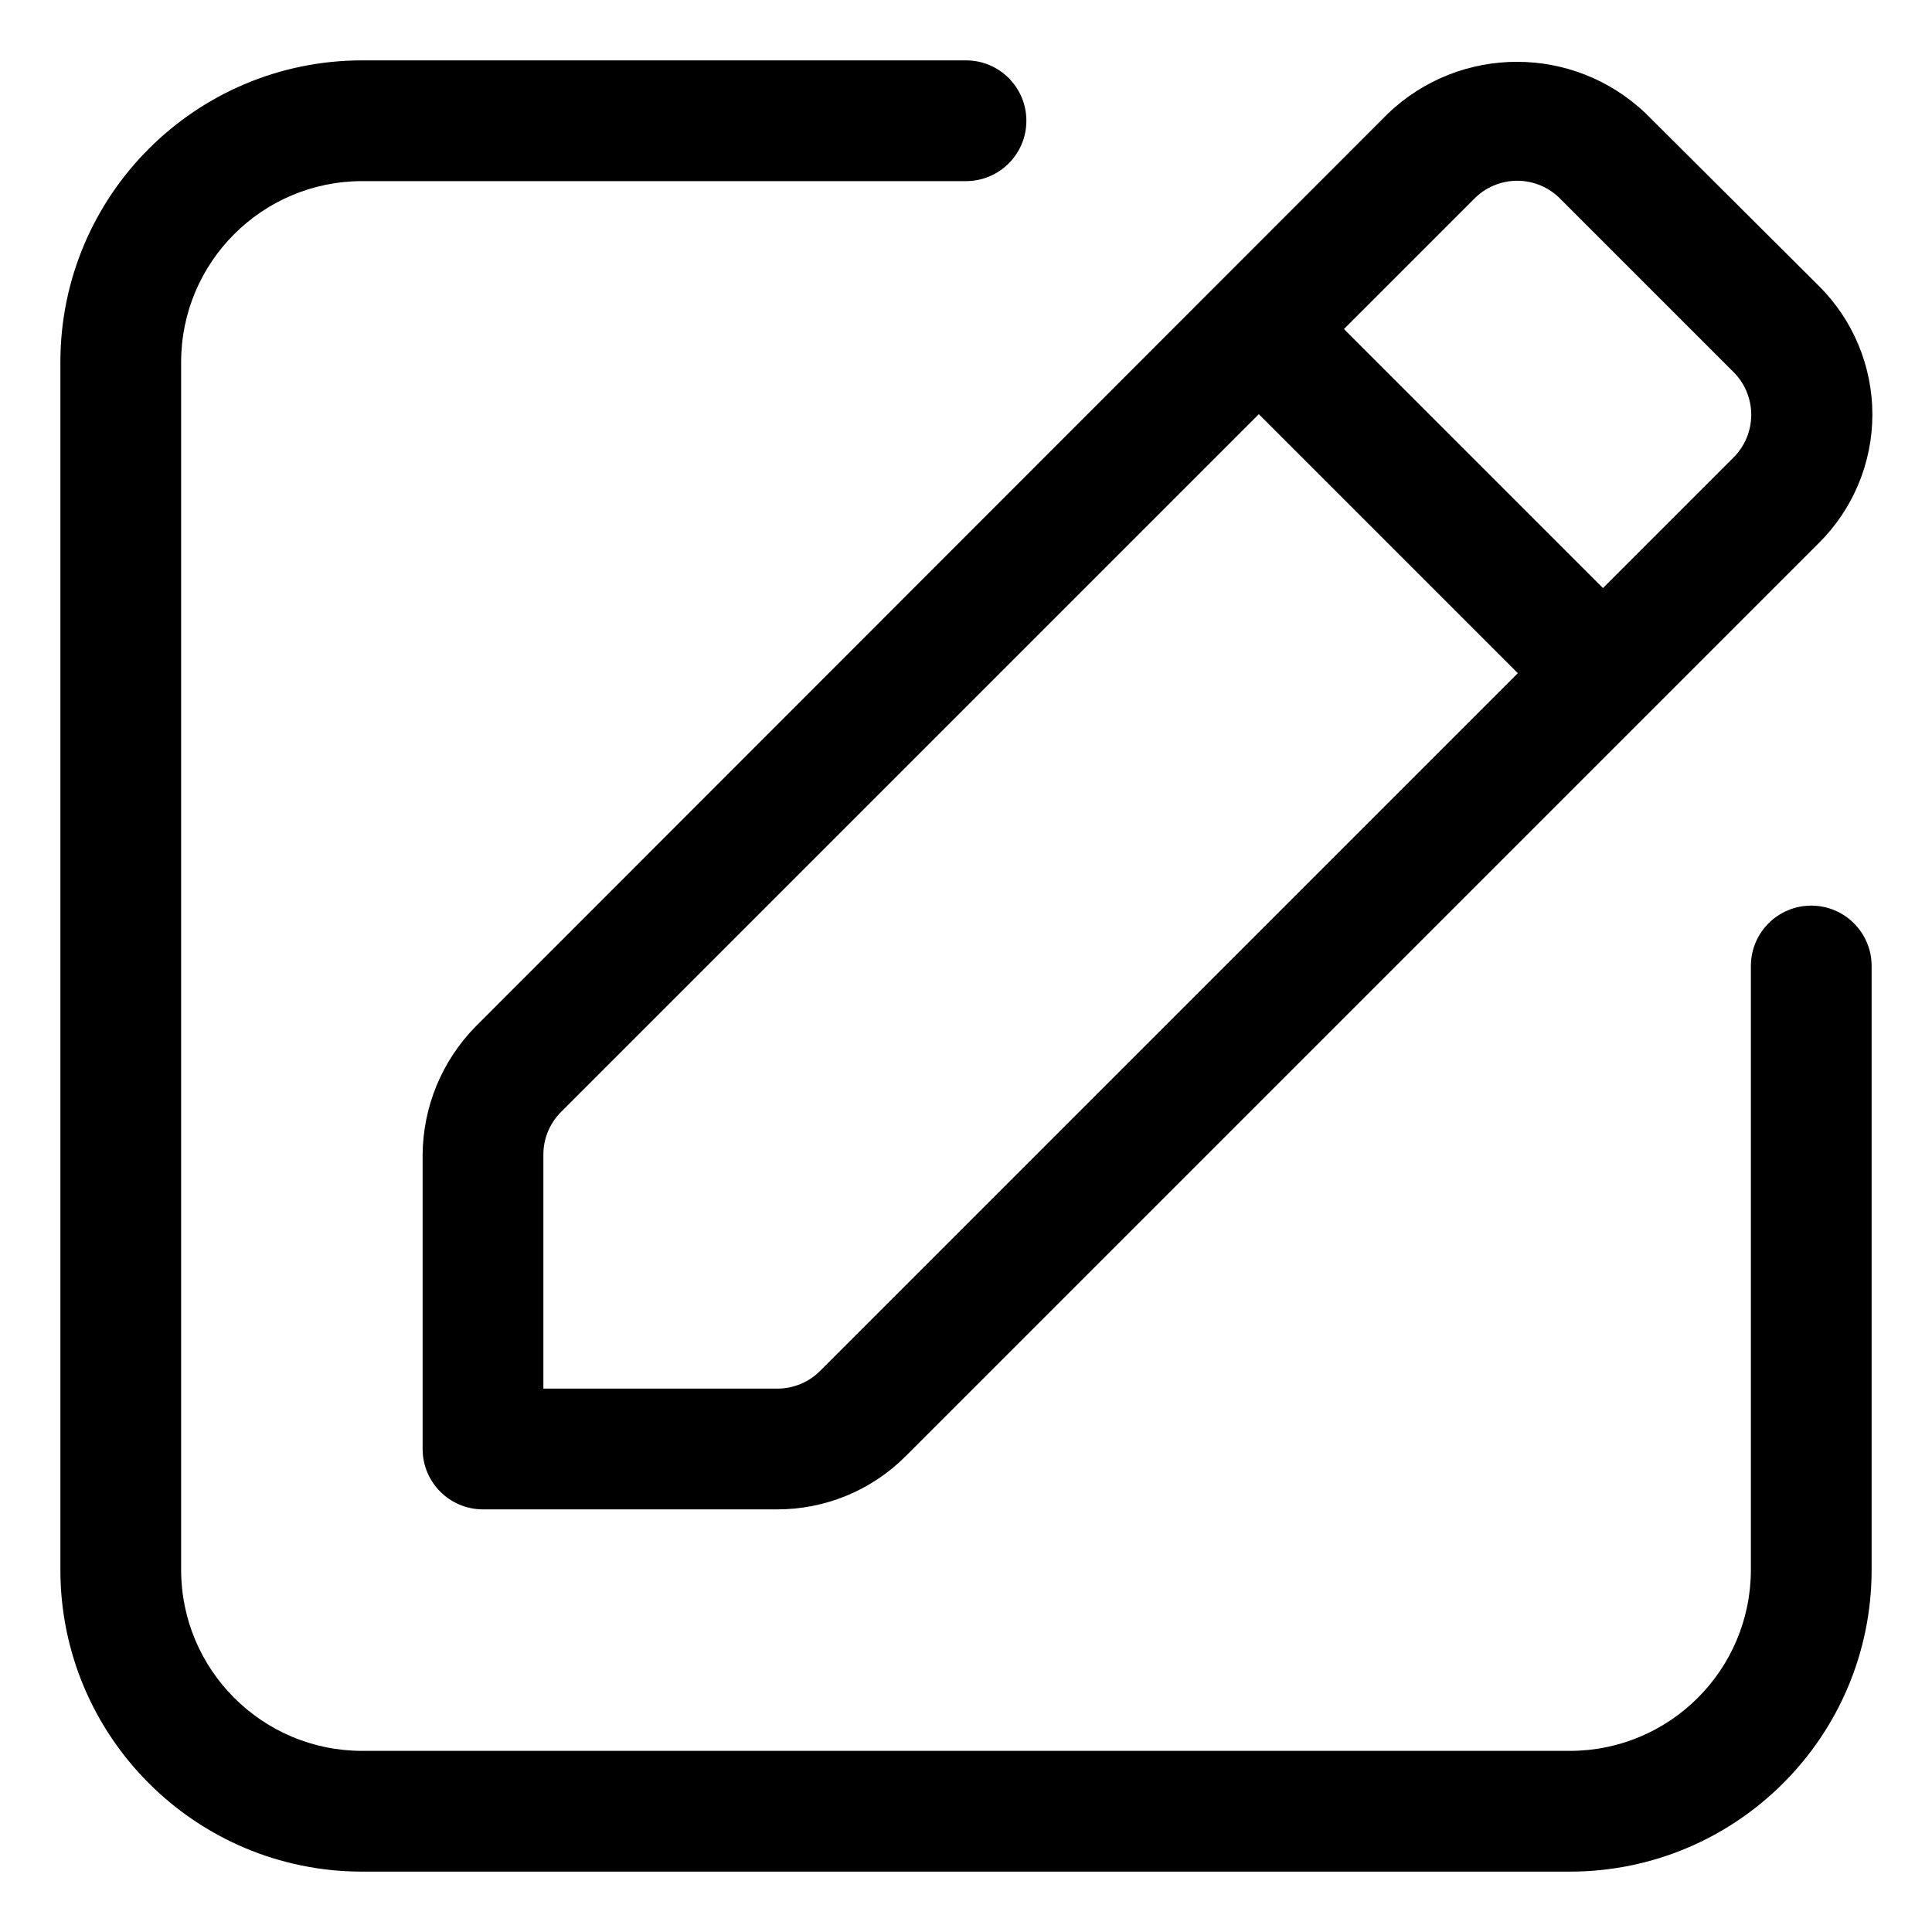
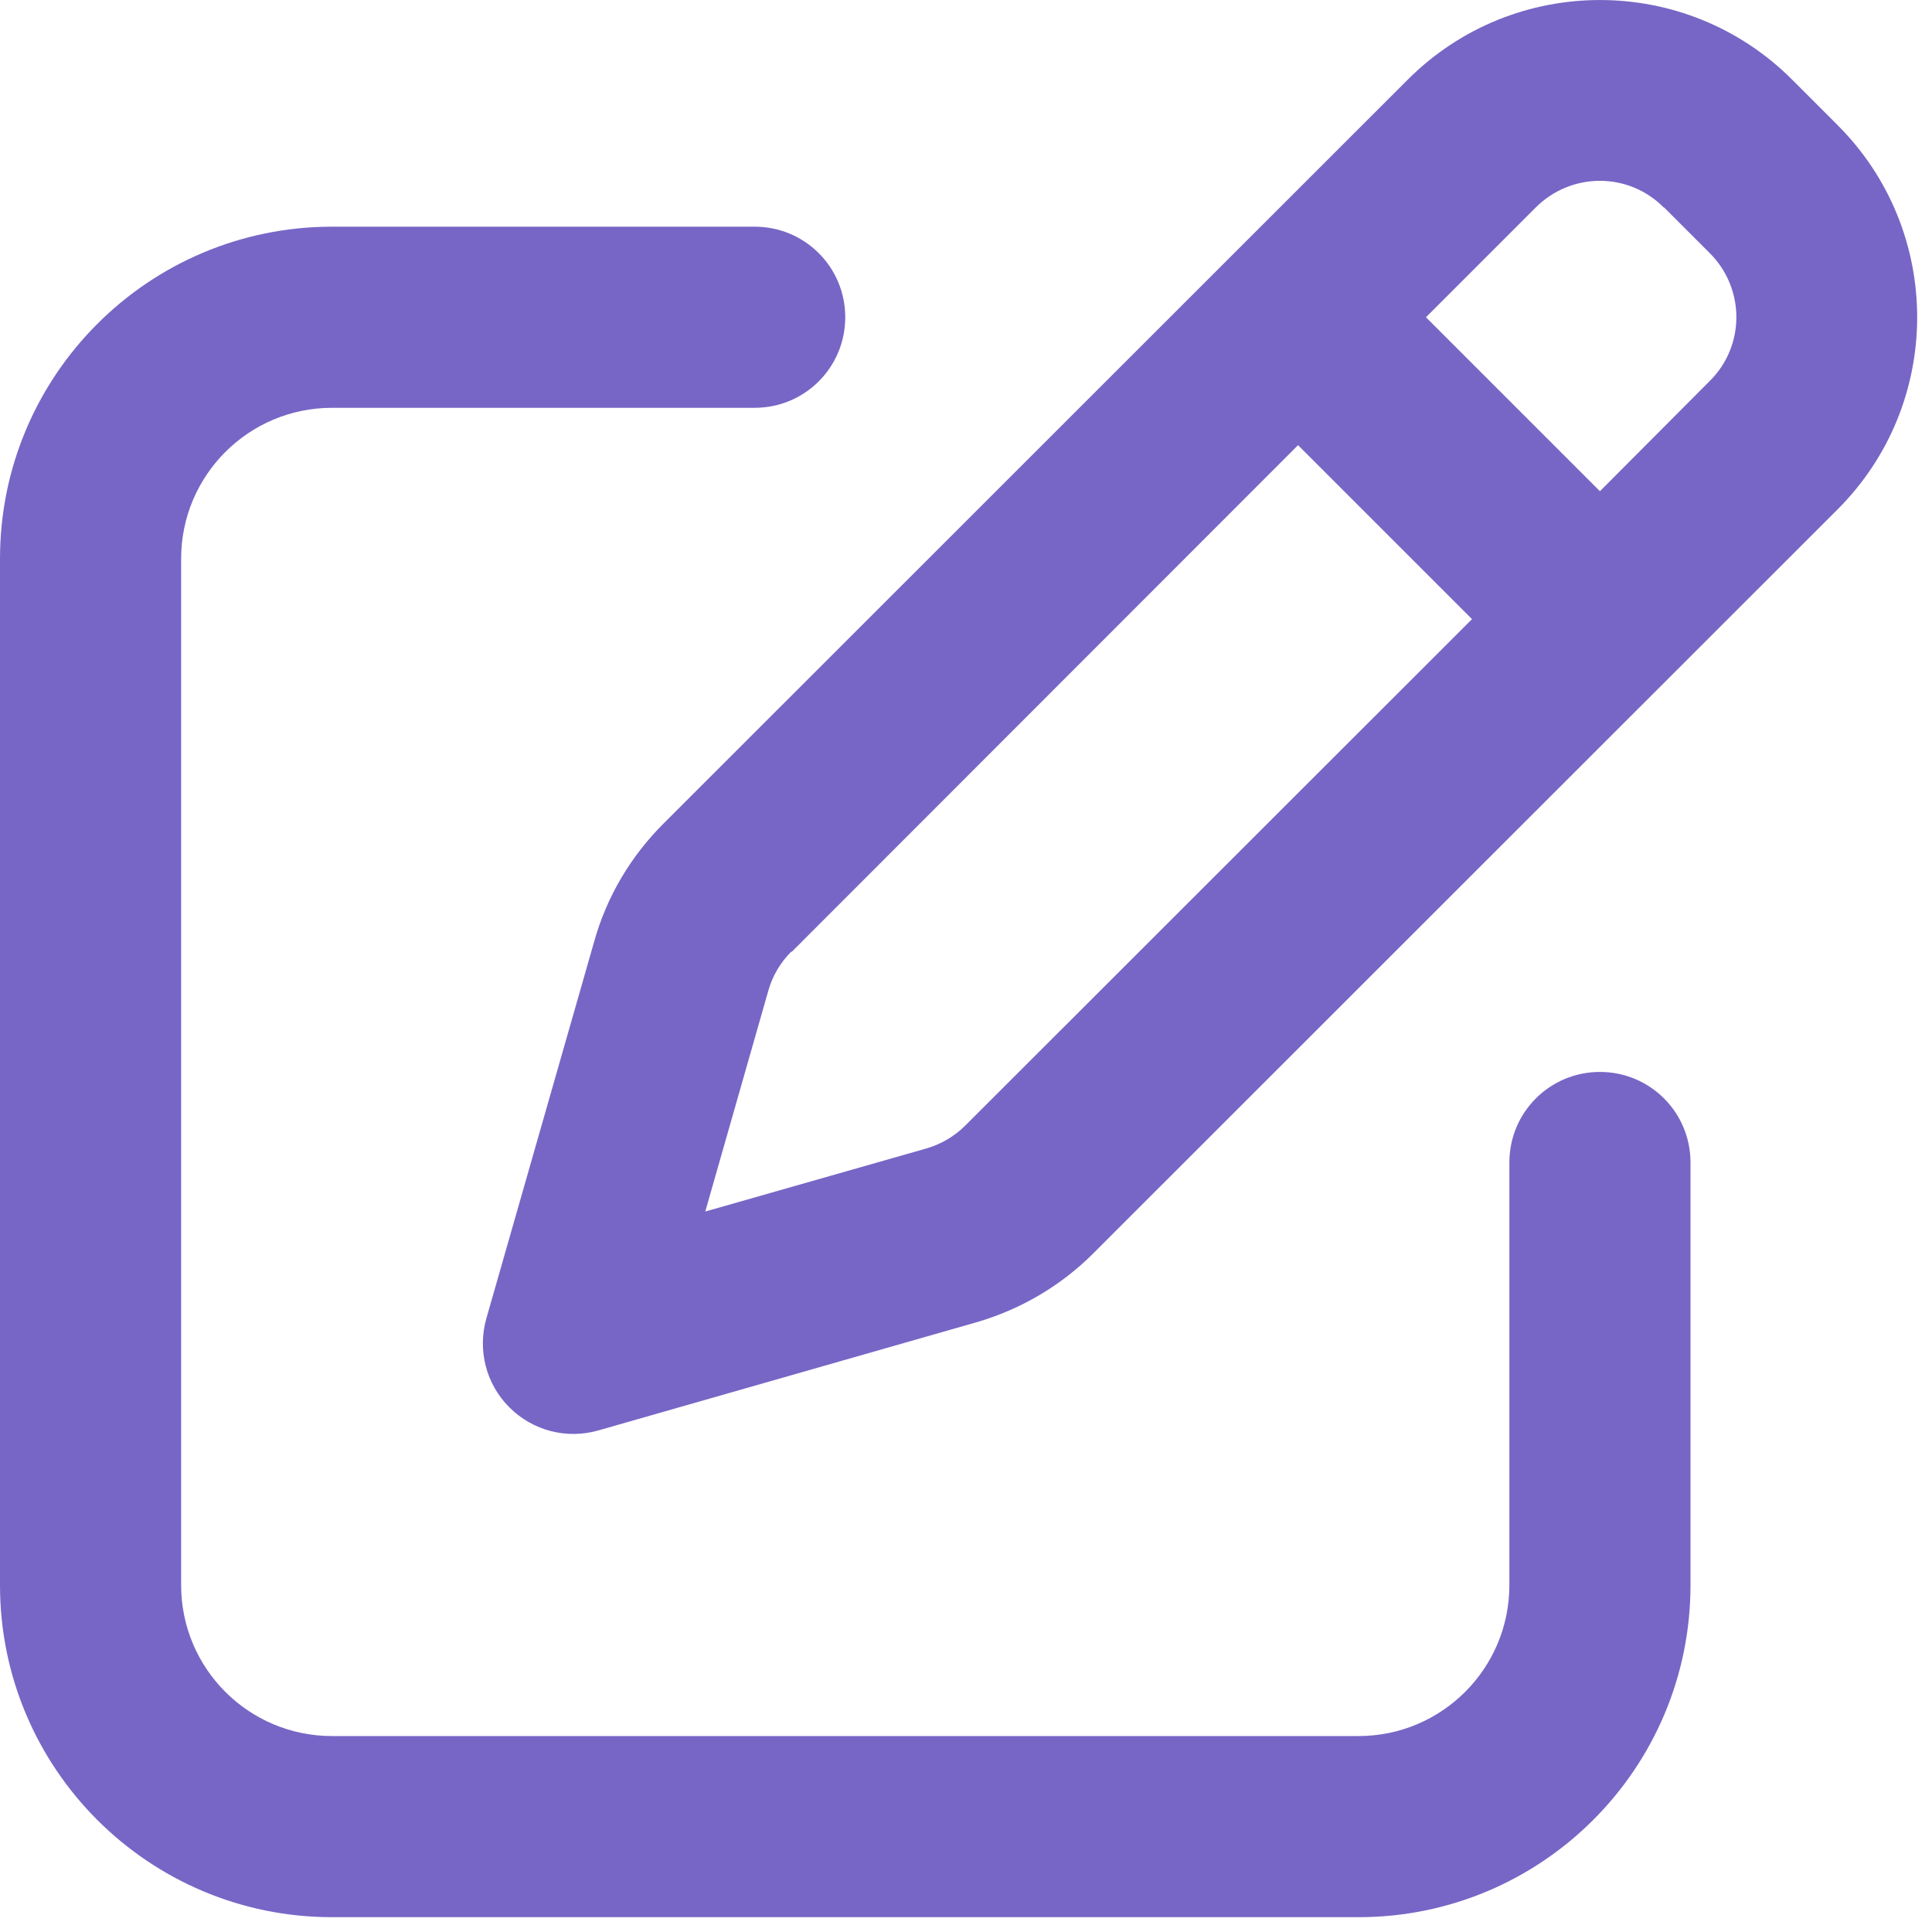
- <svg xmlns="http://www.w3.org/2000/svg" viewBox="0 0 32 32" id="edit">
-   <path d="M30 15a1 1 0 0 0-1 1v10a3 3 0 0 1-3 3H6a3 3 0 0 1-3-3V6a3 3 0 0 1 3-3h10a1 1 0 0 0 0-2H6a5 5 0 0 0-5 5v20a5 5 0 0 0 5 5h20a5 5 0 0 0 5-5V16a1 1 0 0 0-1-1Z" />
-   <path d="M7 19.13V24a1 1 0 0 0 1 1h4.87a3 3 0 0 0 2.13-.88L30.12 9a3 3 0 0 0 0-4.27l-2.86-2.85a3.09 3.09 0 0 0-4.27 0L7.88 17A3.06 3.06 0 0 0 7 19.13ZM24.41 3.3a1 1 0 0 1 1.44 0l2.85 2.85a1 1 0 0 1 0 1.44l-2.15 2.15-4.29-4.29ZM9 19.13a1 1 0 0 1 .3-.72L20.85 6.86l4.29 4.29L13.59 22.7a1 1 0 0 1-.72.3H9Z" />
+ <svg xmlns="http://www.w3.org/2000/svg" width="24" height="24" viewBox="0 0 24 24" fill="none">
+   <path d="M20.672 2.577L21.239 3.144C21.68 3.585 21.68 4.297 21.239 4.733L19.875 6.102L17.714 3.941L19.078 2.577C19.519 2.136 20.231 2.136 20.667 2.577H20.672ZM9.834 11.825L16.125 5.53L18.286 7.691L11.991 13.982C11.855 14.118 11.686 14.216 11.503 14.268L8.761 15.05L9.544 12.308C9.595 12.125 9.694 11.957 9.83 11.821L9.834 11.825ZM17.489 0.988L8.241 10.232C7.833 10.639 7.537 11.141 7.383 11.69L6.042 16.377C5.93 16.771 6.037 17.193 6.328 17.483C6.619 17.774 7.041 17.882 7.434 17.769L12.122 16.428C12.675 16.269 13.177 15.974 13.58 15.571L22.828 6.327C24.145 5.01 24.145 2.872 22.828 1.555L22.261 0.988C20.944 -0.329 18.806 -0.329 17.489 0.988ZM4.125 2.816C1.847 2.816 0 4.663 0 6.941V19.691C0 21.969 1.847 23.816 4.125 23.816H16.875C19.153 23.816 21 21.969 21 19.691V14.441C21 13.818 20.498 13.316 19.875 13.316C19.252 13.316 18.75 13.818 18.75 14.441V19.691C18.75 20.727 17.911 21.566 16.875 21.566H4.125C3.089 21.566 2.25 20.727 2.25 19.691V6.941C2.25 5.905 3.089 5.066 4.125 5.066H9.375C9.998 5.066 10.5 4.564 10.5 3.941C10.5 3.318 9.998 2.816 9.375 2.816H4.125Z" fill="#7766C6" />
</svg>
